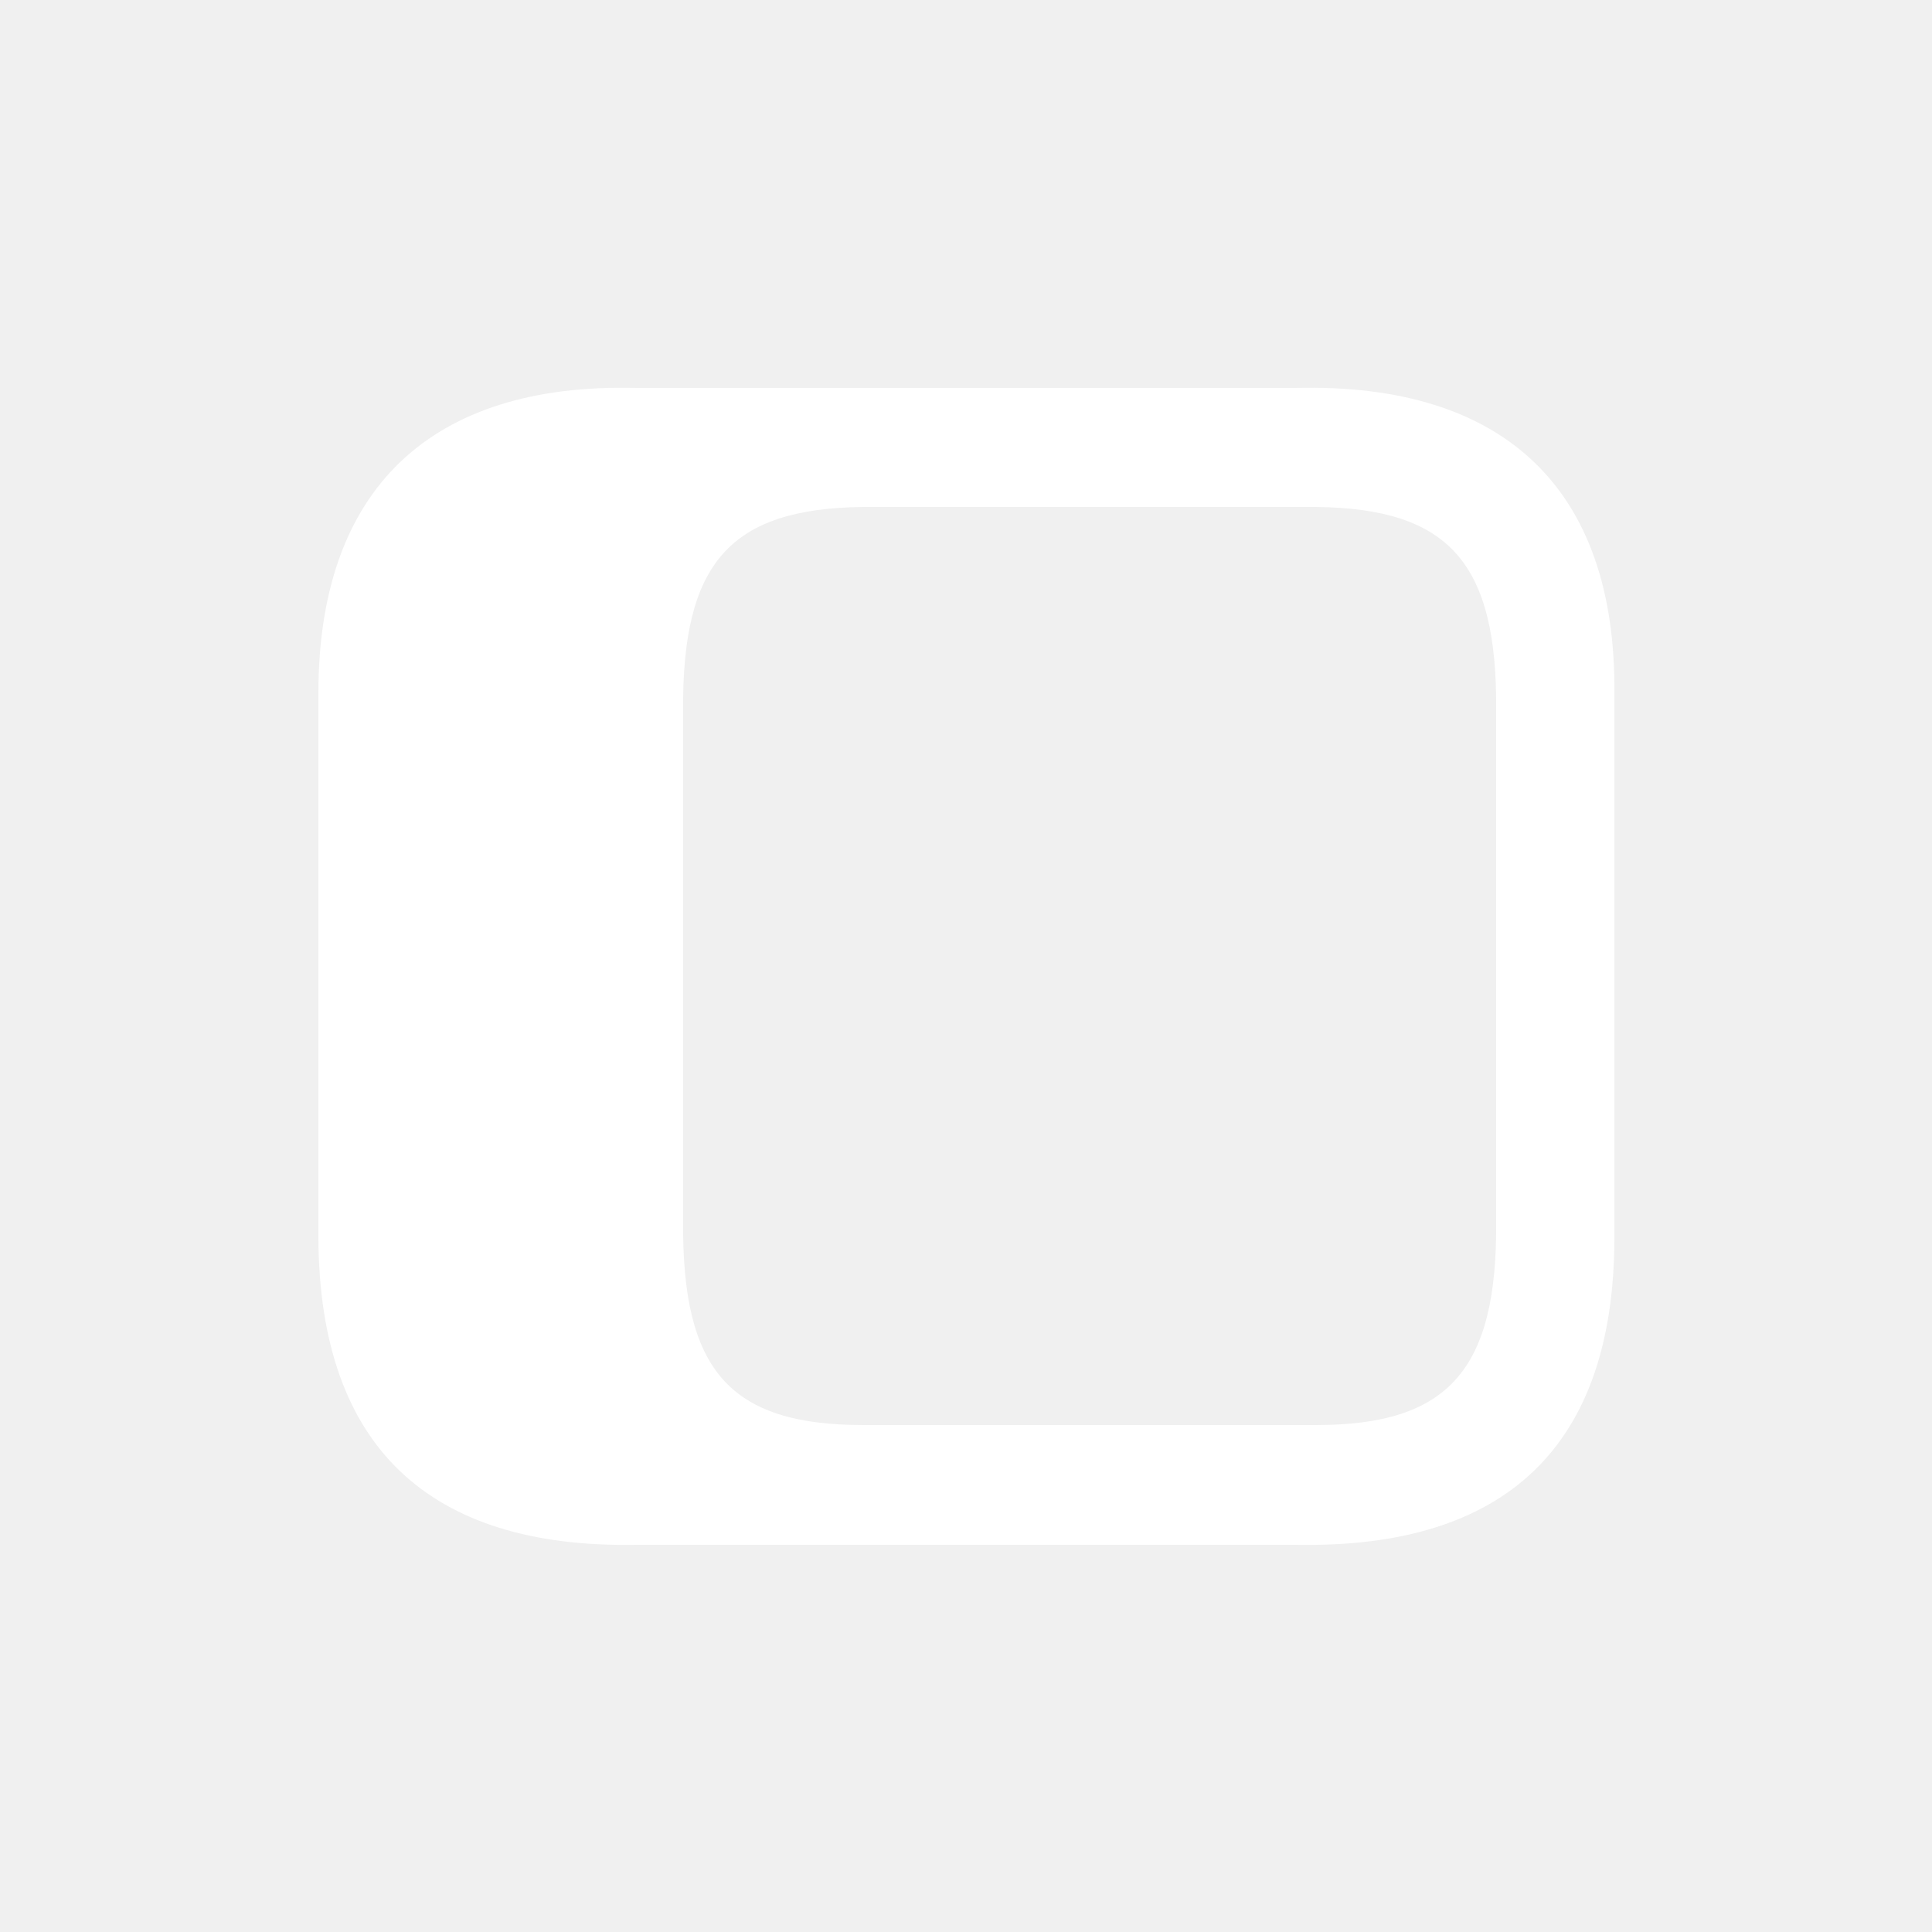
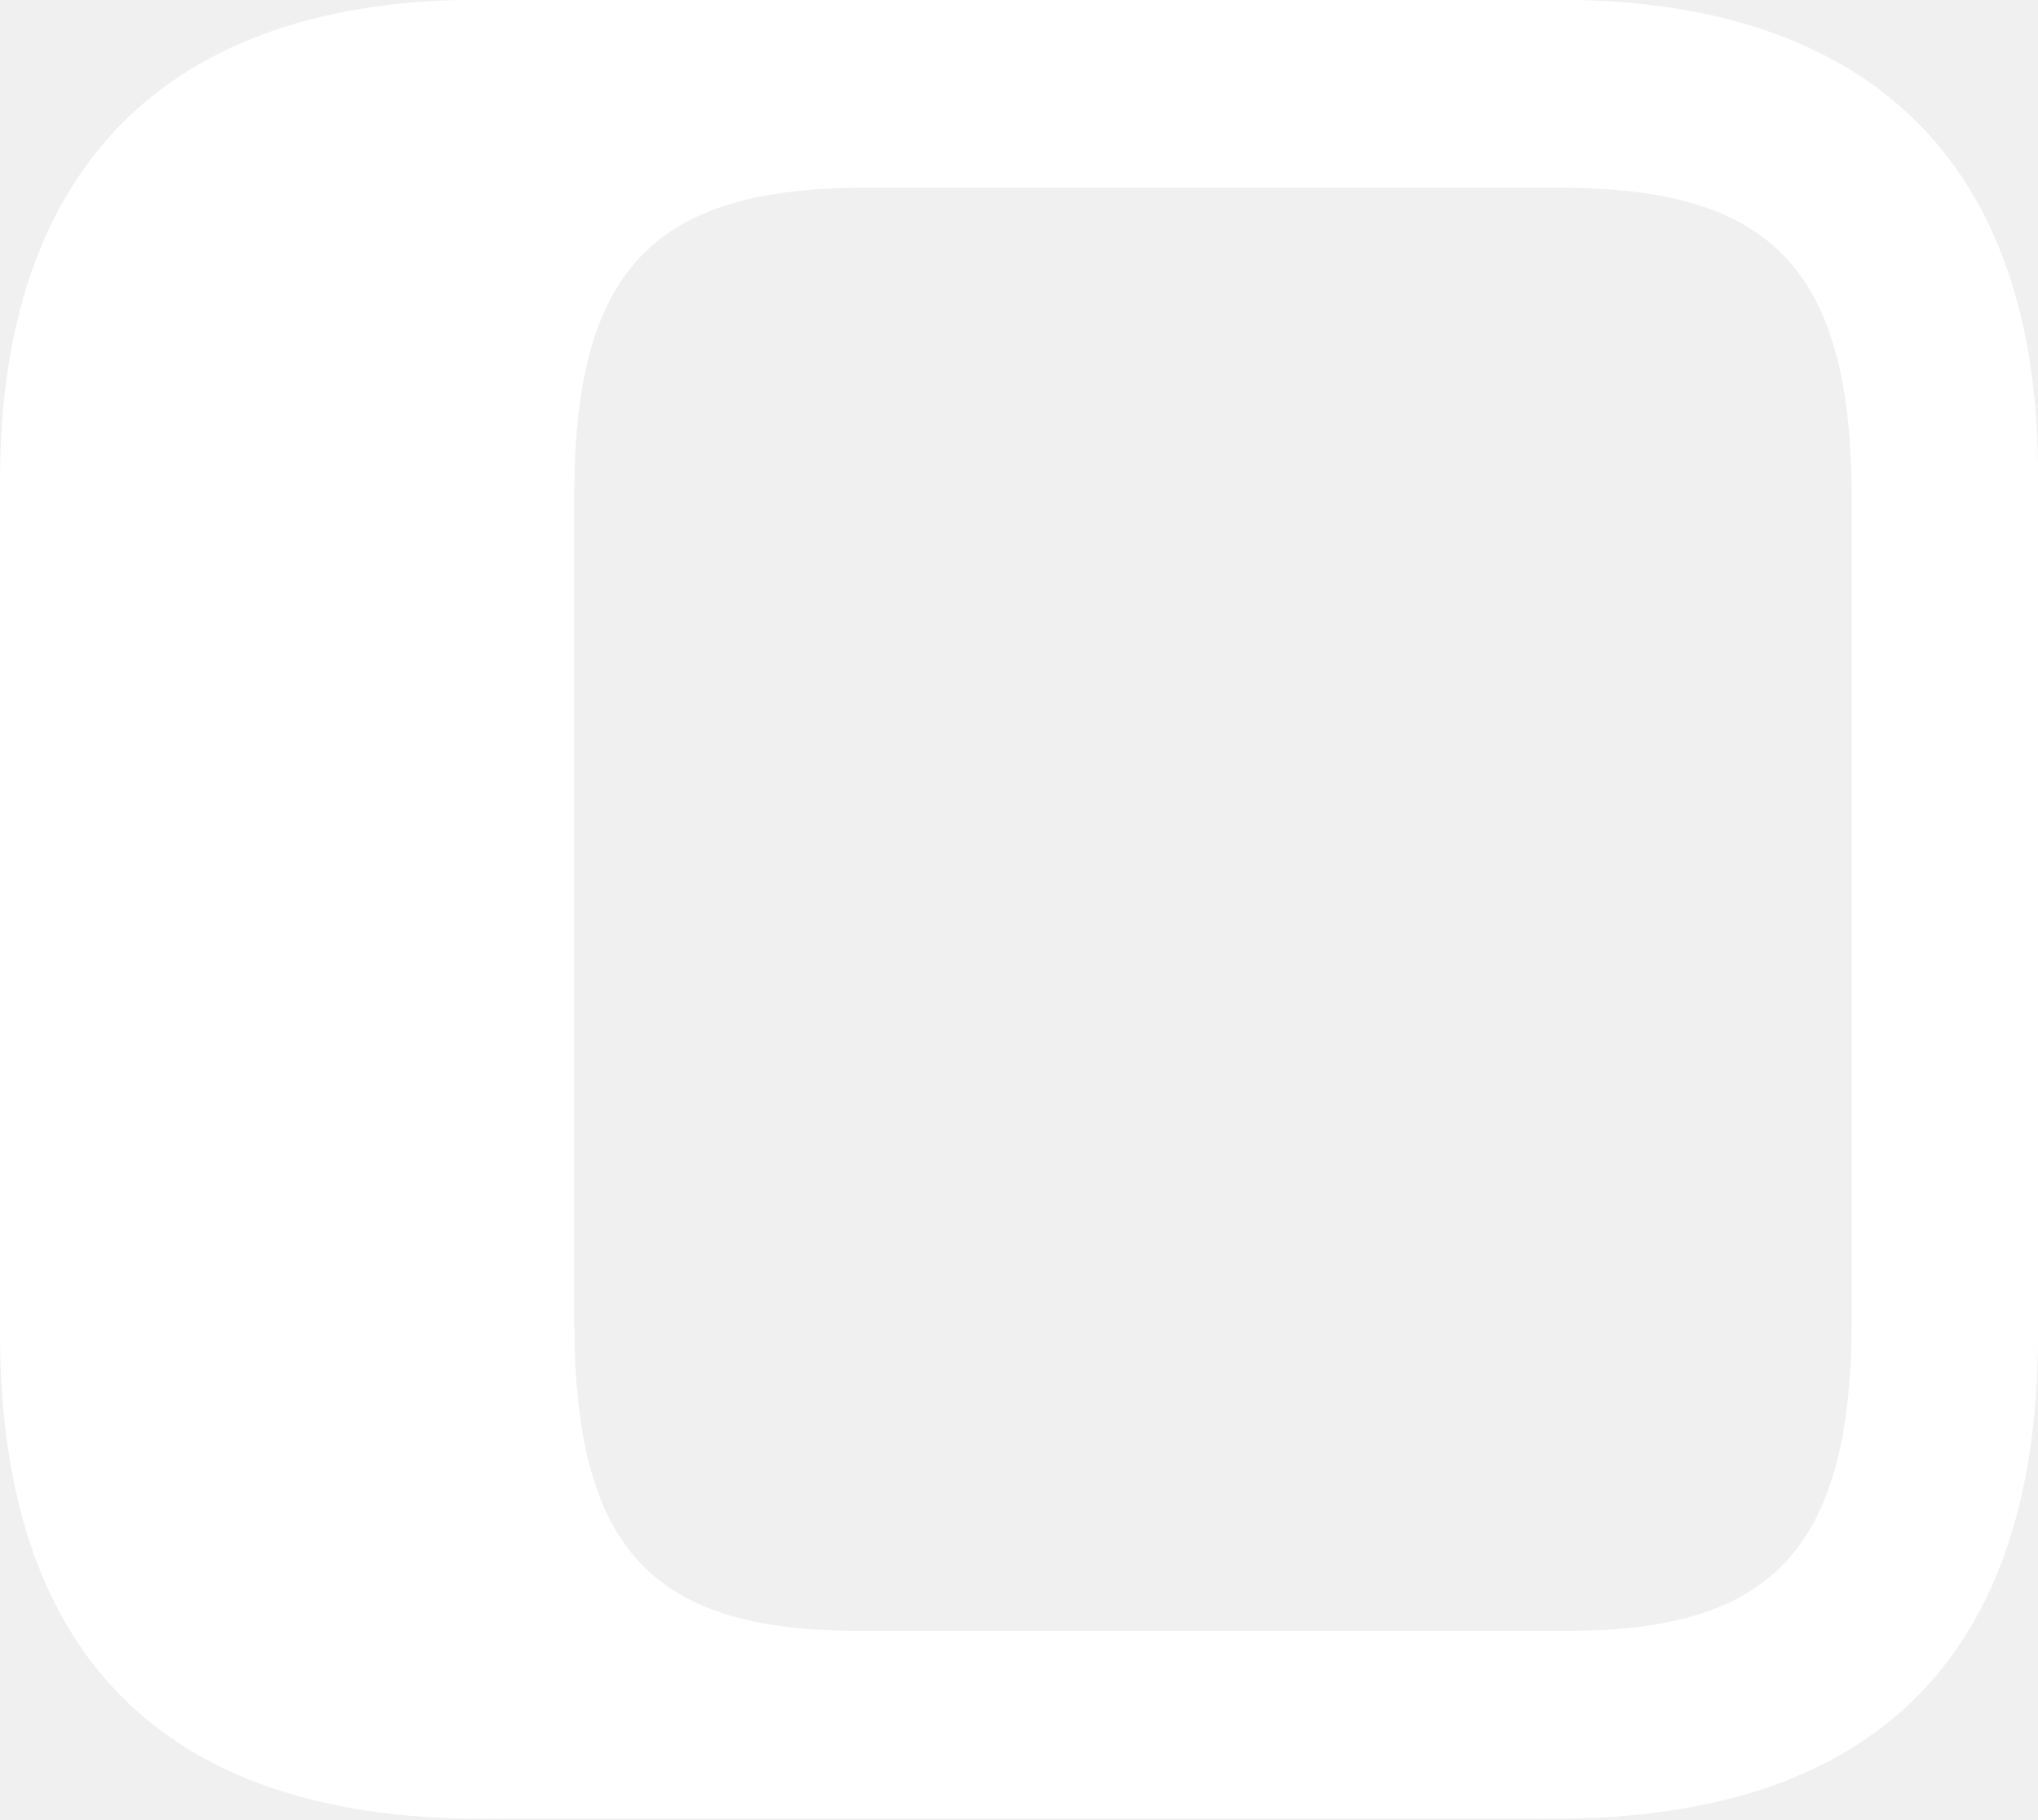
- <svg xmlns="http://www.w3.org/2000/svg" version="1.1" id="Calque_1" x="0px" y="0px" viewBox="0 0 250 250" style="enable-background:new 0 0 250 250;" xml:space="preserve">
+ <svg xmlns="http://www.w3.org/2000/svg" version="1.1" id="Calque_1" x="0px" y="0px" viewBox="0 0 280 250" style="enable-background:new 0 0 280 250;" xml:space="preserve">
  <style type="text/css">
	.st0{fill:#FFFFFF;}
</style>
-   <path class="st0" d="M167.6,50.2H141h-0.2h-0.2h-26.7c-1.4,0-2.8,0-4.2,0c-0.2,0-0.4,0-0.7,0H82.4c-26.8-0.7-41.2,13.2-41.2,39.5  v70.7c0.2,26.7,14.2,40,41.2,39.5H109c0.4,0,0.7,0,0.9,0c1.2,0,2.6,0,4,0h26.7h0.2h0.2h26.7c27.2,0.5,41.1-12.8,41.2-39.5V89.6  C209.1,63.3,194.7,49.5,167.6,50.2z M193.6,157.9c0.2,19.3-6.1,26.5-23.3,26.5h-29.1H141h-0.2h-29.1c-17.4,0-23.5-7.2-23.3-26.5  V92.1c-0.2-19.3,6.1-26.3,23.3-26.5h29.1h0.2h0.2h29.1c17.2,0.2,23.5,7.2,23.3,26.5V157.9z" />
+   <path class="st0" d="M211,0h-44.4h-0.3H166h-44.6c-2.3,0-4.7,0-7,0c-0.3,0-0.7,0-1.2,0H68.8C24-1.1,0,22.1,0,66v118  c0.3,44.6,23.7,66.8,68.8,65.9h44.4c0.7,0,1.2,0,1.5,0c2,0,4.3,0,6.7,0H166h0.3h0.3h44.6c45.4,0.8,68.6-21.4,68.8-65.9V65.8  C280.3,21.9,256.3-1.1,211,0z M254.4,179.9c0.3,32.2-10.2,44.2-38.9,44.2H167h-0.3h-0.3h-48.6c-29.1,0-39.2-12-38.9-44.2V70  C78.5,37.8,89,26.1,117.7,25.8h48.6h0.3h0.3h48.6c28.7,0.3,39.2,12,38.9,44.2L254.4,179.9L254.4,179.9z" />
</svg>
